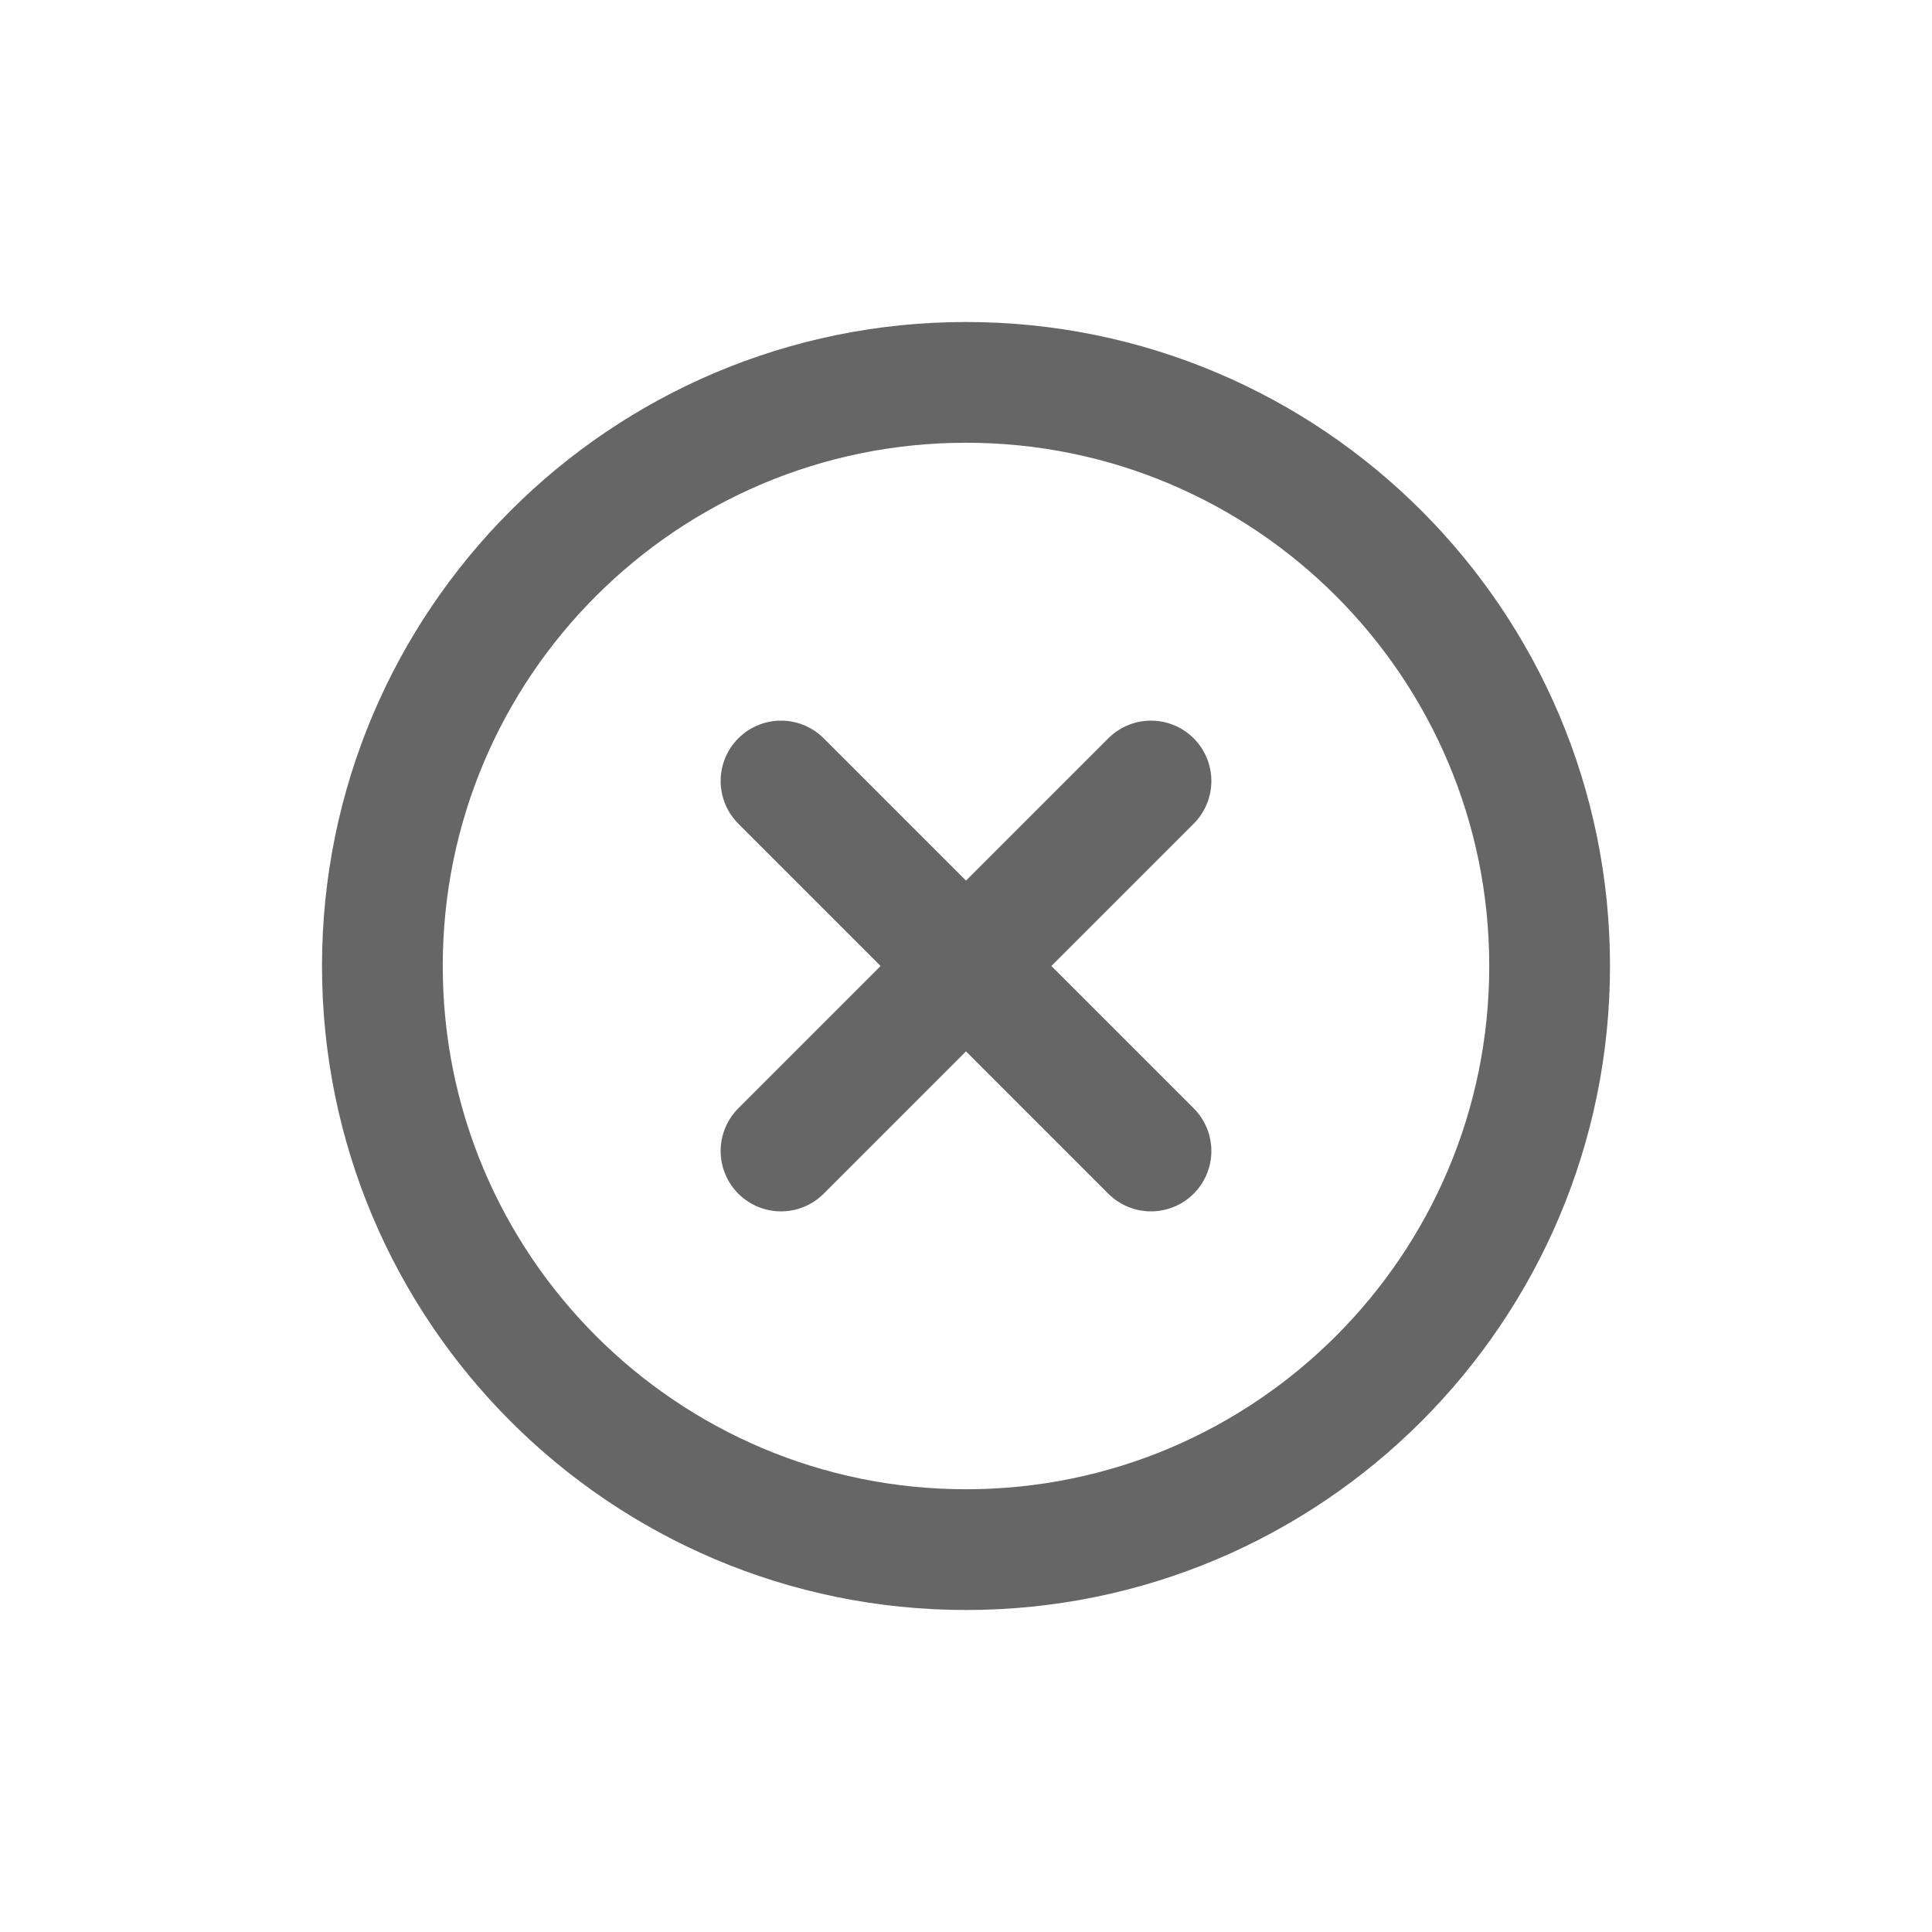
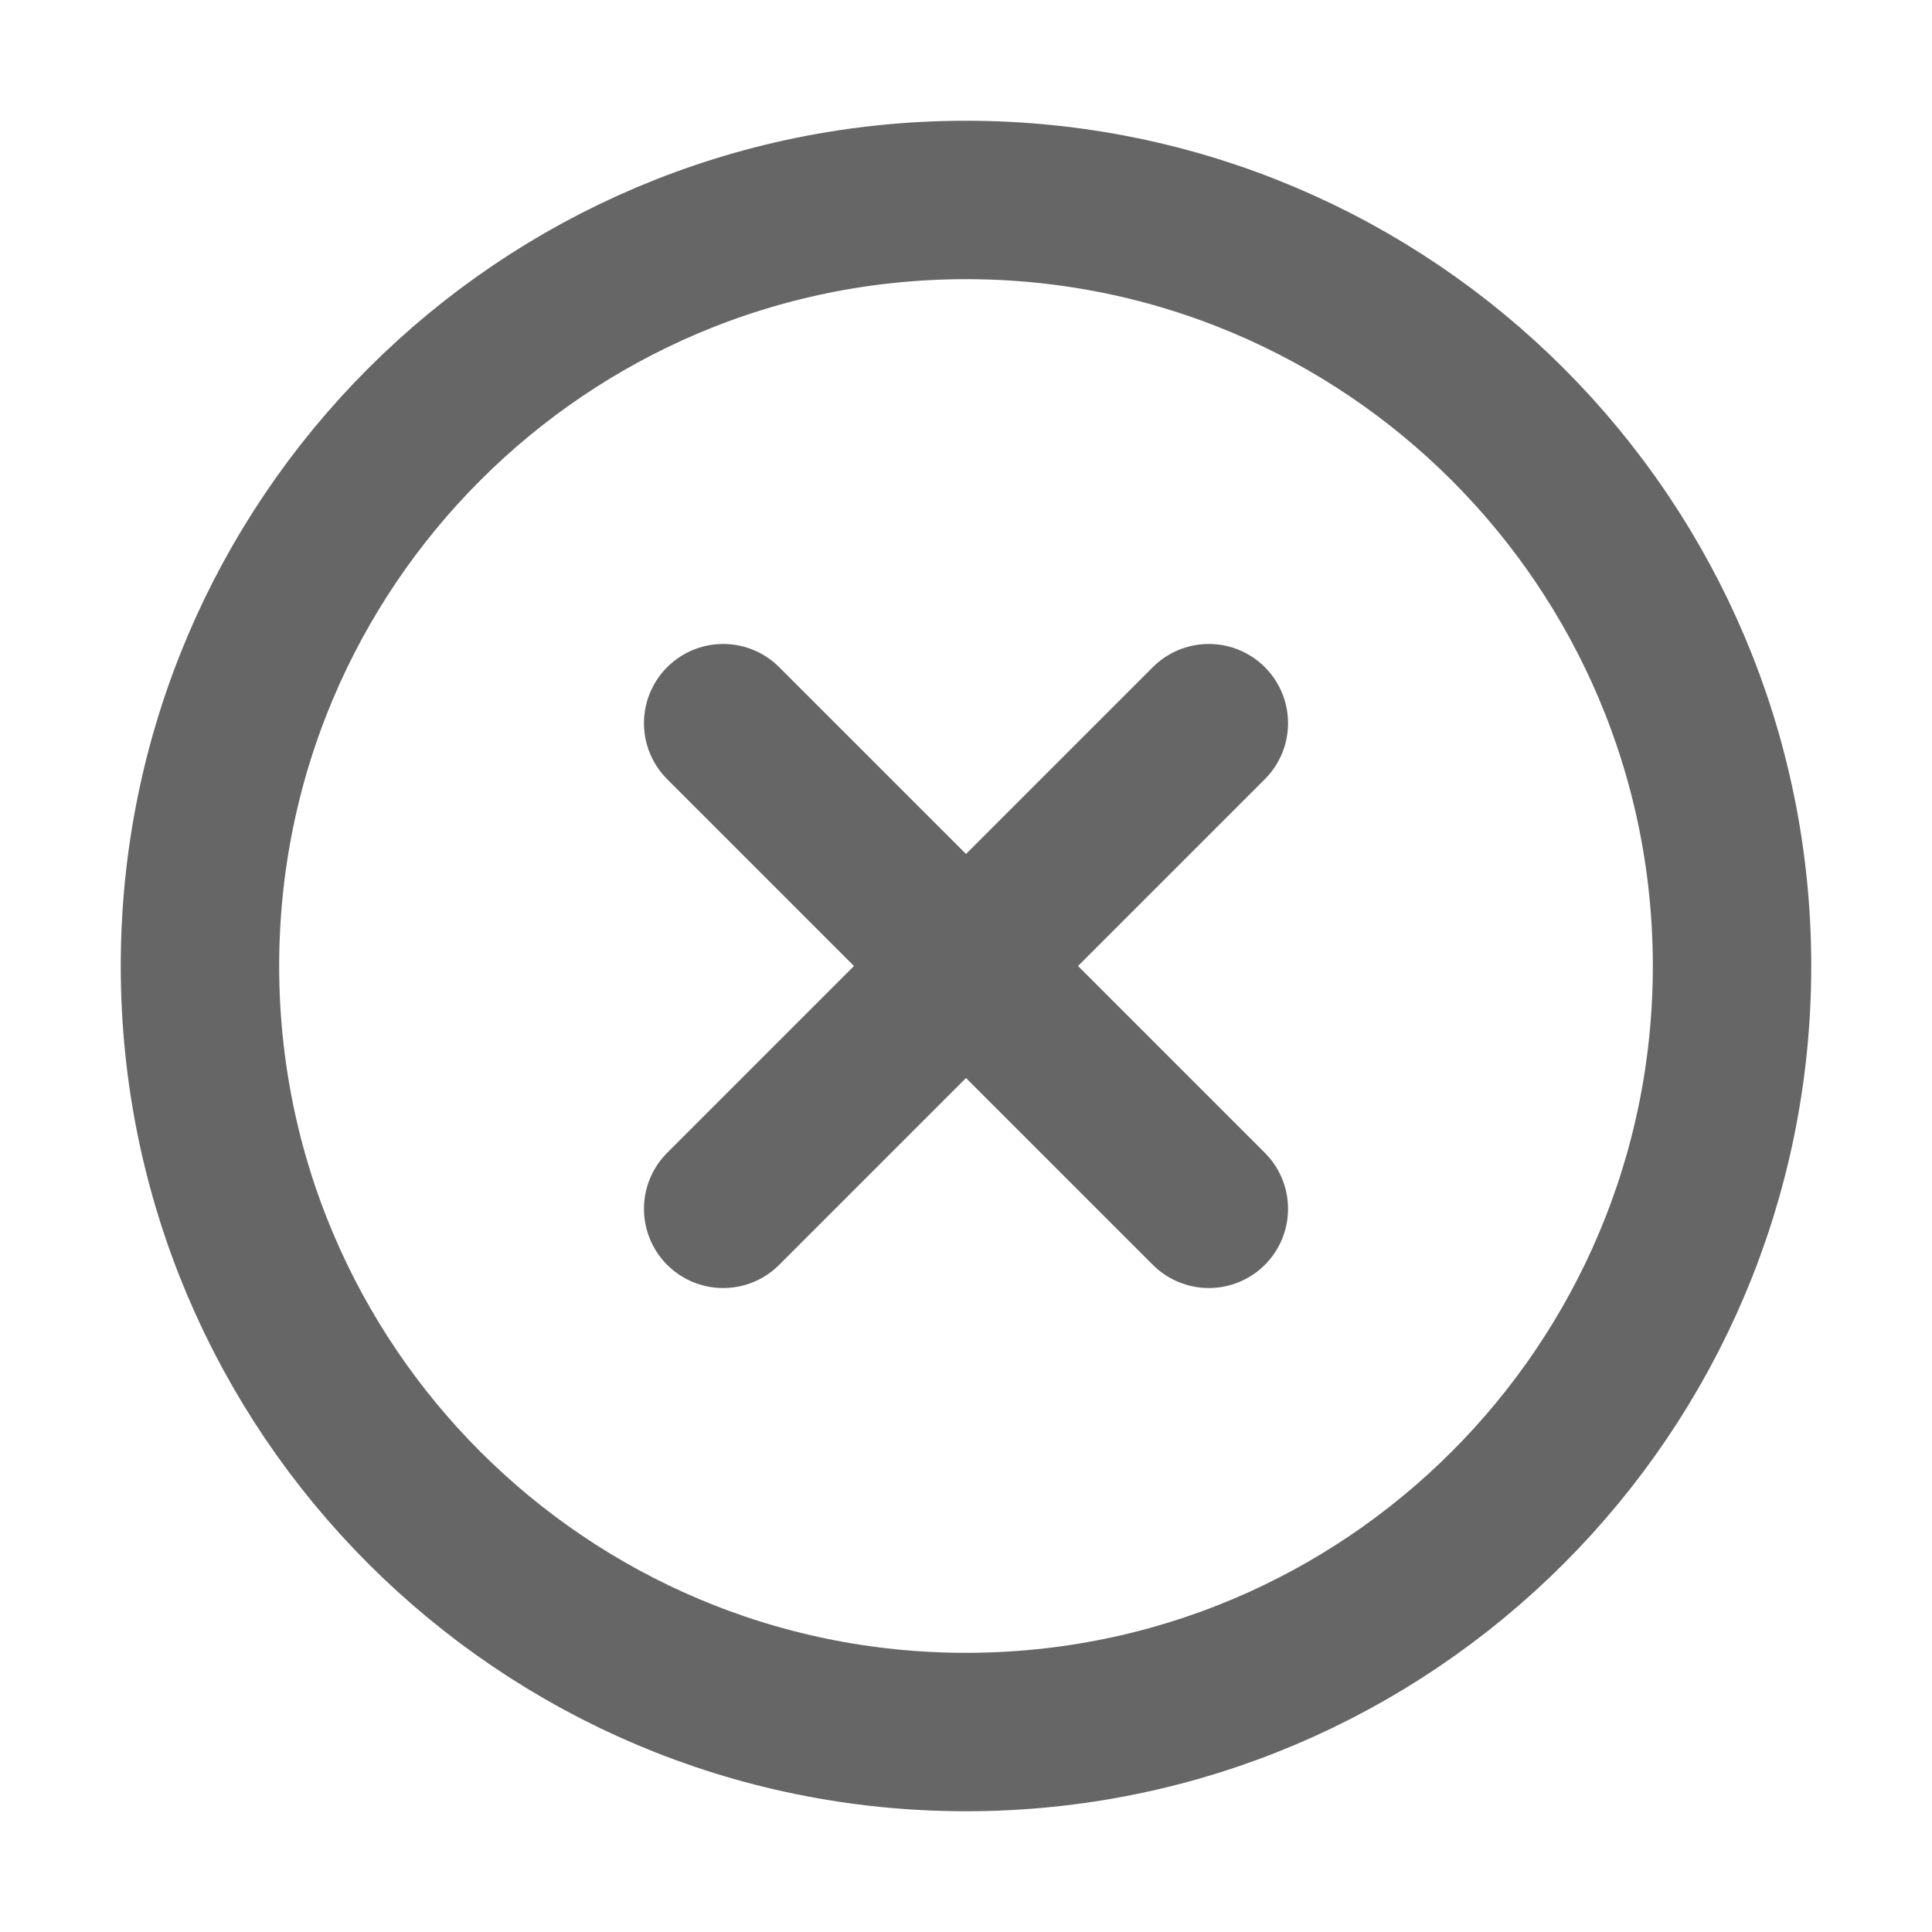
- <svg xmlns="http://www.w3.org/2000/svg" width="24" height="24" fill="none" viewBox="0 0 24 24" version="1.1" id="svg8">
+ <svg xmlns="http://www.w3.org/2000/svg" width="16" height="16" fill="none" viewBox="0 0 16 16" version="1.1" id="svg8">
  <defs id="defs12" />
-   <path stroke="currentColor" stroke-linecap="round" stroke-linejoin="round" stroke-width="1.5" d="M4.75 12C4.75 7.996 7.996 4.75 12 4.75V4.75C16.004 4.75 19.25 7.996 19.25 12V12C19.25 16.004 16.004 19.25 12 19.25V19.25C7.996 19.25 4.75 16.004 4.75 12V12Z" id="path2" style="stroke:#666666;stroke-opacity:1" />
-   <path stroke="currentColor" stroke-linecap="round" stroke-linejoin="round" stroke-width="1.5" d="M 14.298,9.702 9.702,14.298" id="path4" style="stroke:#666666;stroke-opacity:1" />
-   <path stroke="currentColor" stroke-linecap="round" stroke-linejoin="round" stroke-width="1.5" d="M 14.298,14.298 9.702,9.702" id="path6" style="stroke:#666666;stroke-opacity:1" />
+   <path stroke="currentColor" stroke-linecap="round" stroke-linejoin="round" stroke-width="1.312" d="M 1.656,8 C 1.656,4.496 4.496,1.656 8,1.656 v 0 c 3.504,0 6.344,2.84 6.344,6.344 v 0 c 0,3.504 -2.84,6.344 -6.344,6.344 v 0 C 4.496,14.344 1.656,11.504 1.656,8 Z" id="path2" style="stroke:#666666;stroke-opacity:1" />
+   <path stroke="currentColor" stroke-linecap="round" stroke-linejoin="round" stroke-width="1.312" d="M 10.011,5.989 5.989,10.011" id="path4" style="stroke:#666666;stroke-opacity:1" />
+   <path stroke="currentColor" stroke-linecap="round" stroke-linejoin="round" stroke-width="1.312" d="M 10.011,10.011 5.989,5.989" id="path6" style="stroke:#666666;stroke-opacity:1" />
</svg>
